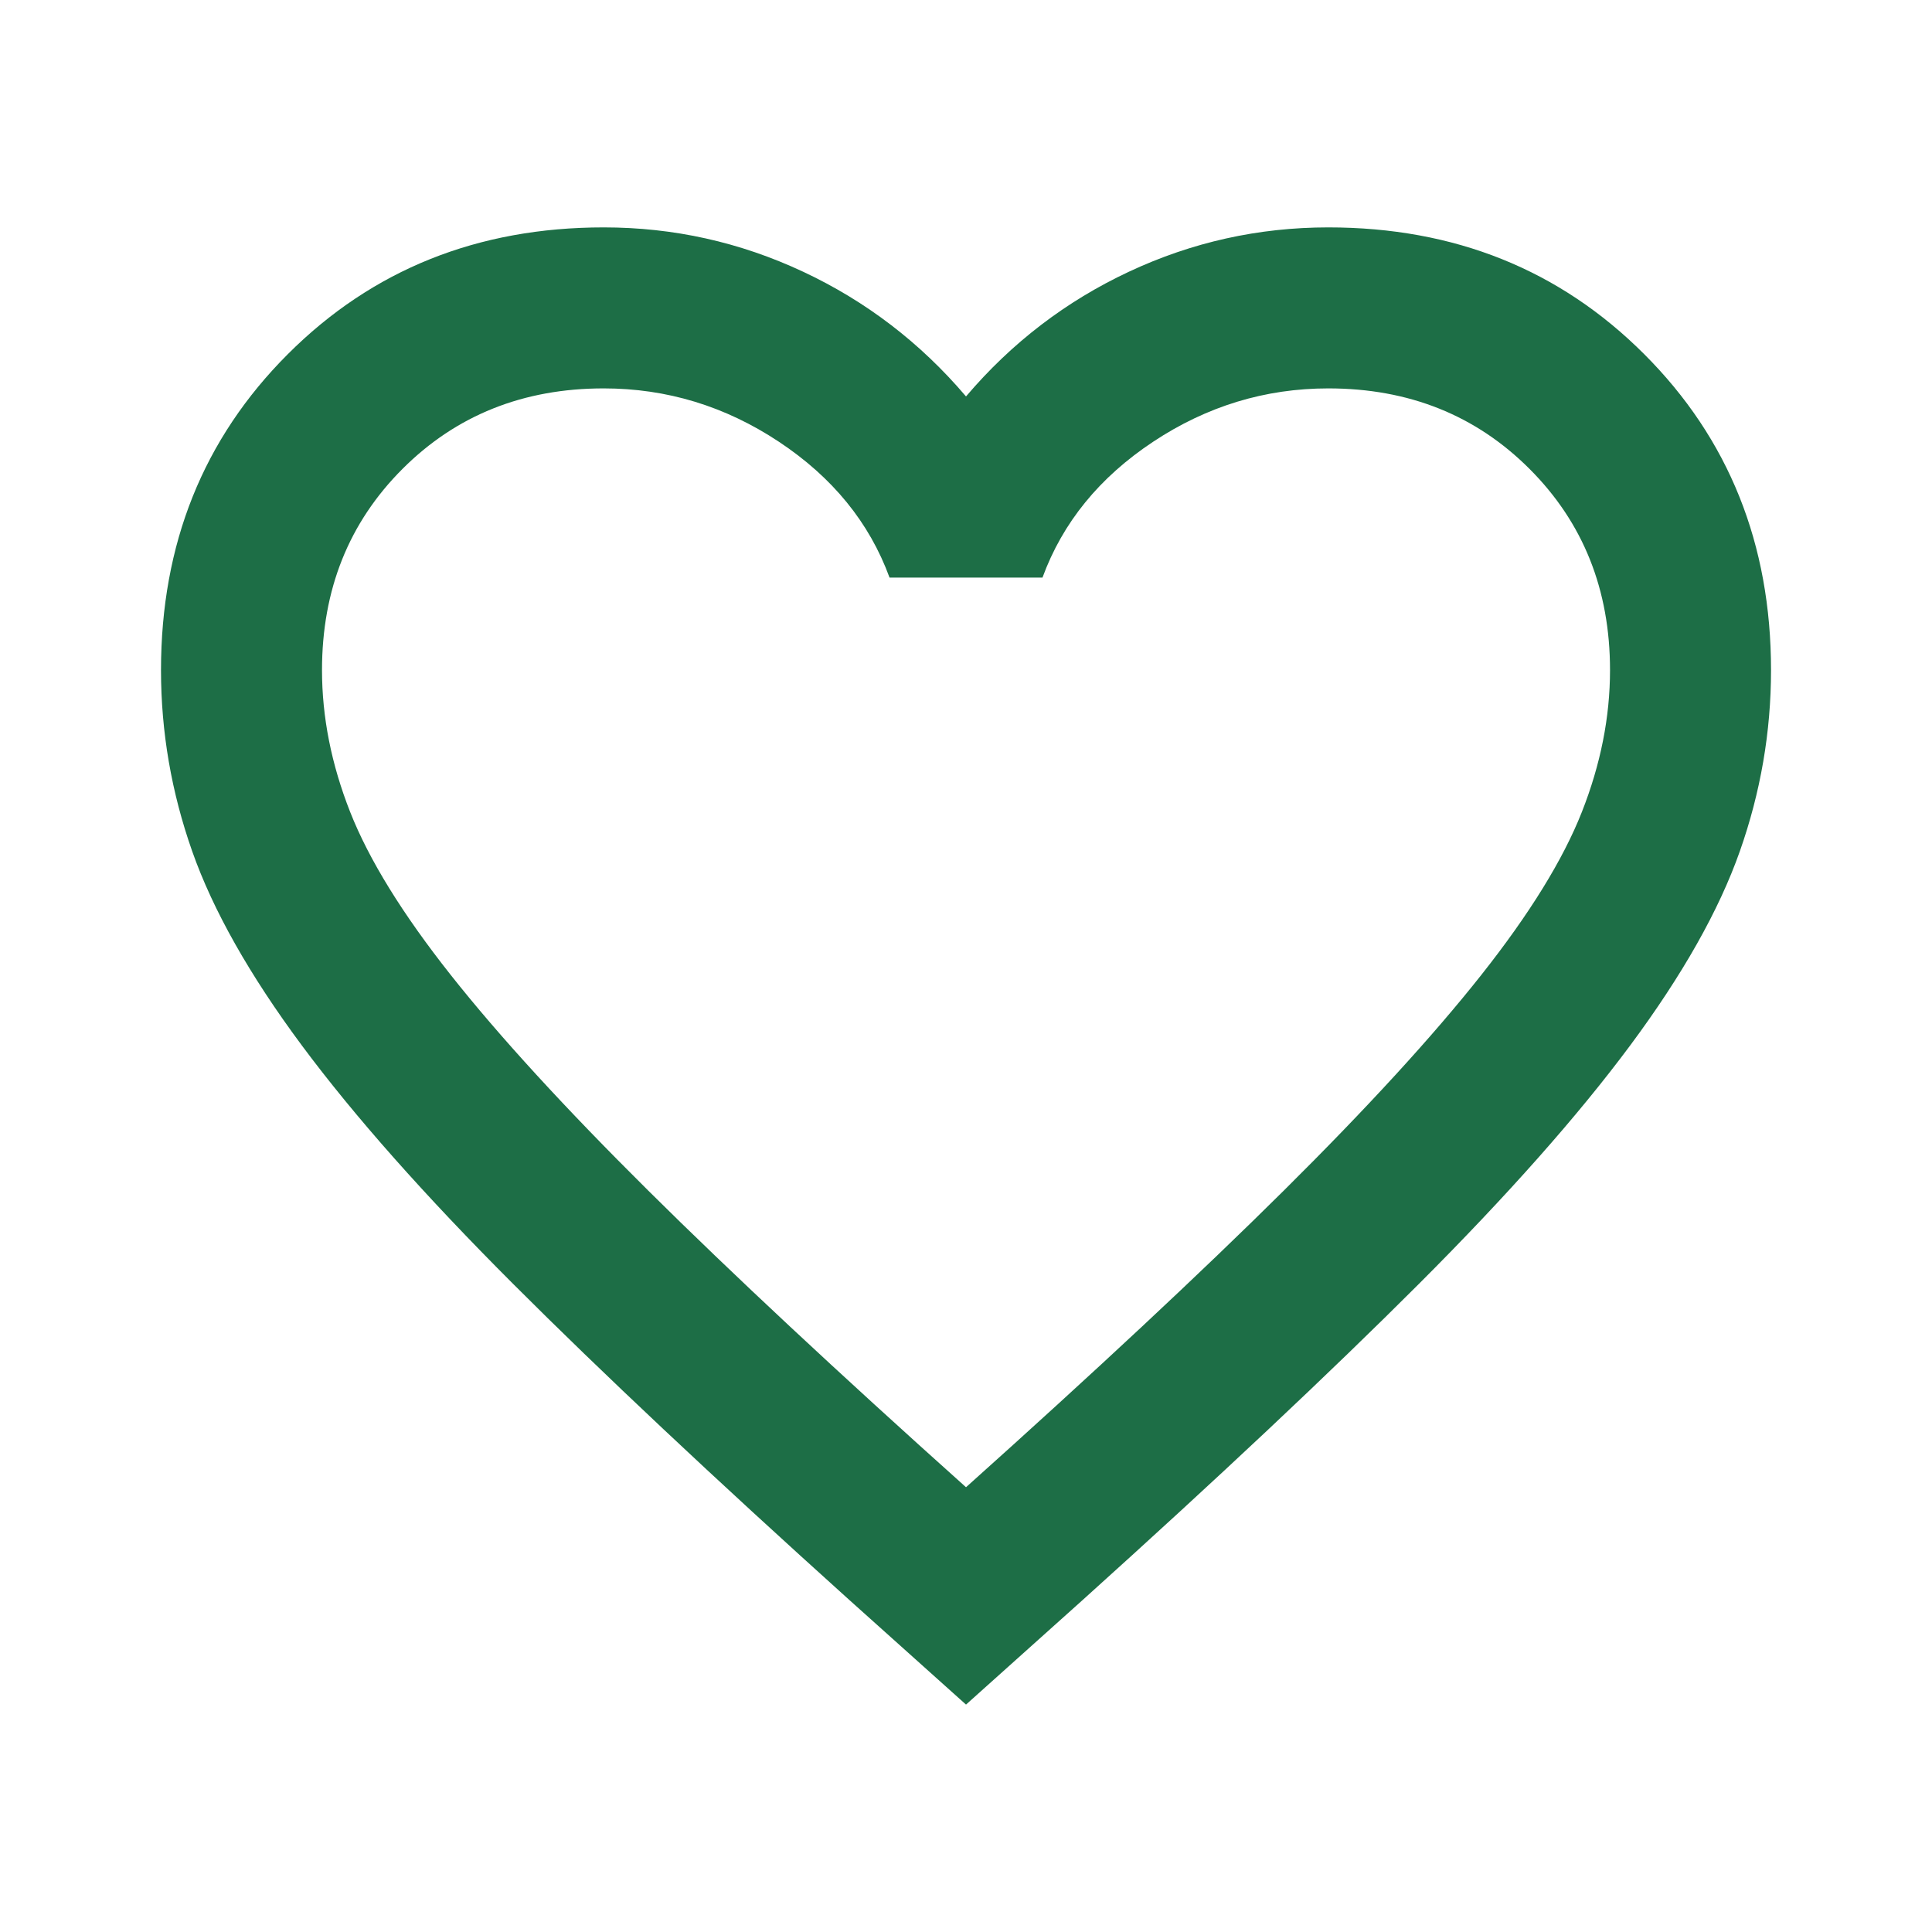
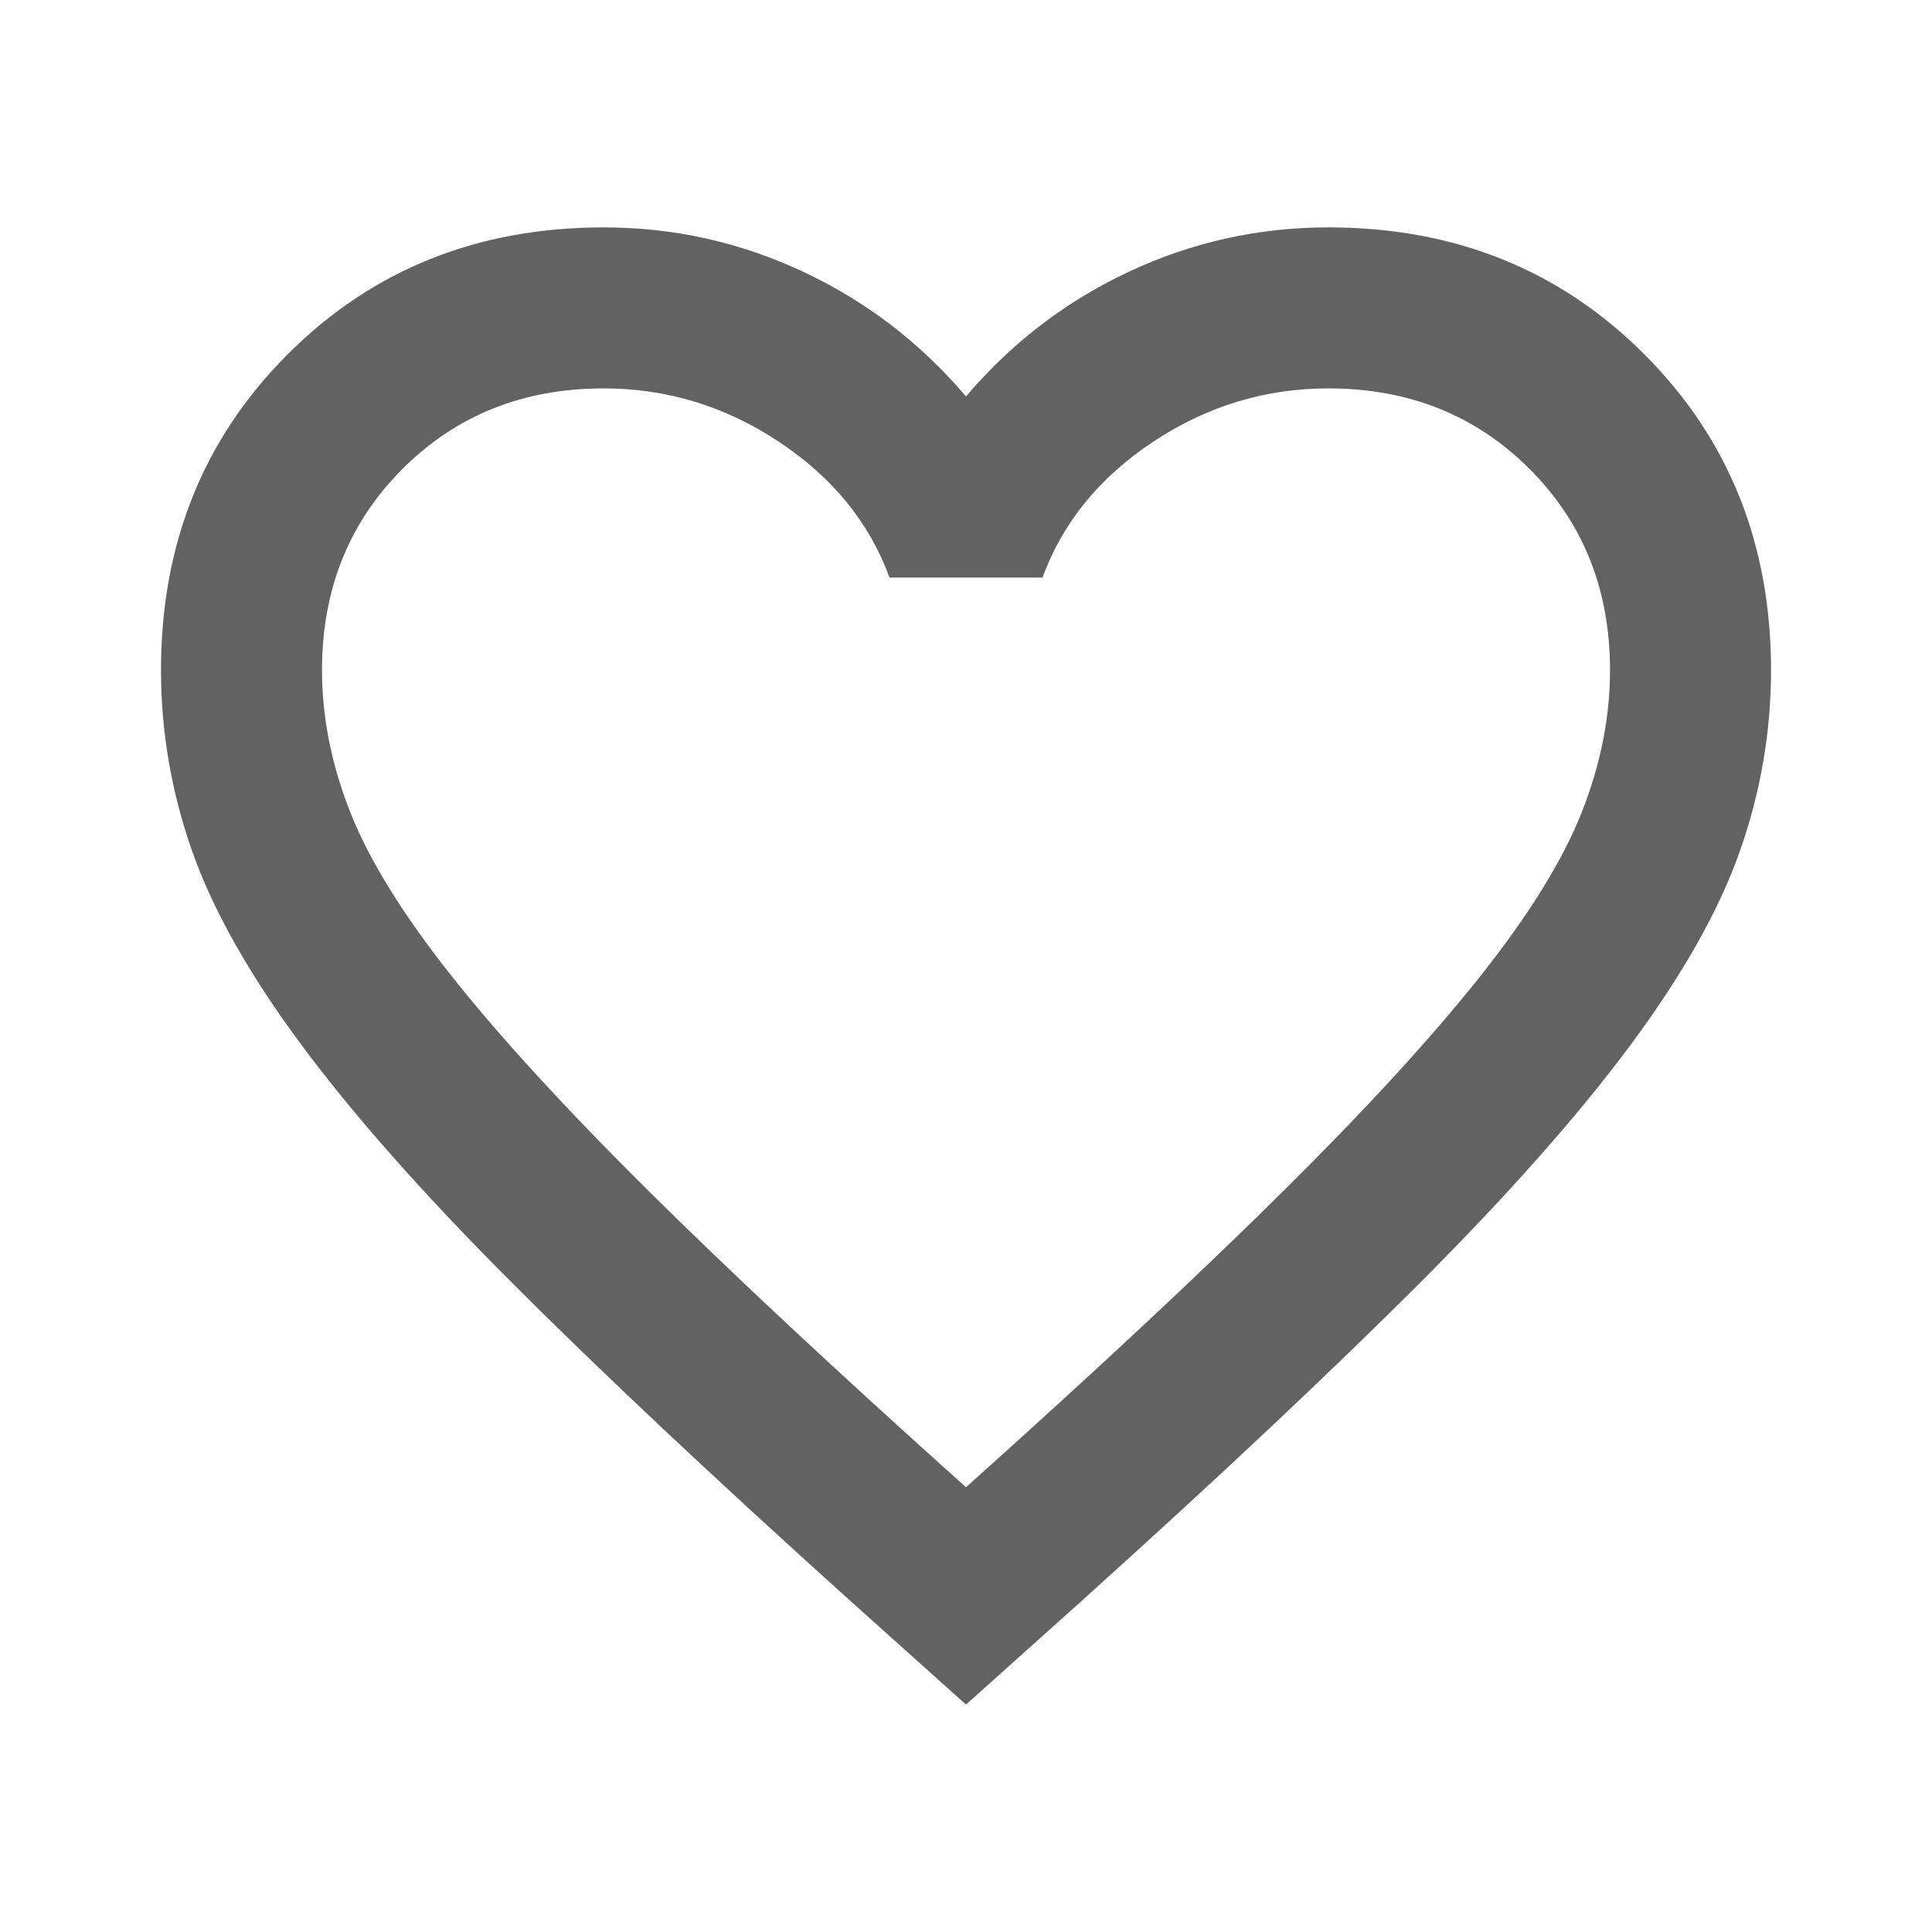
<svg xmlns="http://www.w3.org/2000/svg" version="1.1" width="24" height="24" viewBox="0,0,256,256">
-   <g fill="#1d6e46" fill-rule="nonzero" stroke="none" stroke-width="1" stroke-linecap="butt" stroke-linejoin="miter" stroke-miterlimit="10" stroke-dasharray="" stroke-dashoffset="0" font-family="none" font-weight="none" font-size="none" text-anchor="none" style="mix-blend-mode: normal">
+   <g fill="rgb(99, 98, 98)" fill-rule="nonzero" stroke="none" stroke-width="1" stroke-linecap="butt" stroke-linejoin="miter" stroke-miterlimit="10" stroke-dasharray="" stroke-dashoffset="0" font-family="none" font-weight="none" font-size="none" text-anchor="none" style="mix-blend-mode: normal">
    <g transform="translate(0,257.8667) scale(0.26667,0.26667)">
      <path d="M480,-120l-58,-52c-67.333,-60.667 -123,-113 -167,-157c-44,-44 -79,-83.5 -105,-118.5c-26,-35 -44.167,-67.167 -54.5,-96.5c-10.333,-29.333 -15.5,-59.333 -15.5,-90c0,-62.667 21,-115 63,-157c42,-42 94.333,-63 157,-63c34.667,0 67.667,7.333 99,22c31.333,14.667 58.333,35.333 81,62c22.667,-26.667 49.667,-47.333 81,-62c31.333,-14.667 64.333,-22 99,-22c62.667,0 115,21 157,63c42,42 63,94.333 63,157c0,30.667 -5.167,60.667 -15.5,90c-10.333,29.333 -28.5,61.5 -54.5,96.5c-26,35 -61,74.5 -105,118.5c-44,44 -99.667,96.333 -167,157zM480,-228c64,-57.333 116.667,-106.5 158,-147.5c41.333,-41 74,-76.667 98,-107c24,-30.333 40.667,-57.333 50,-81c9.333,-23.667 14,-47.167 14,-70.5c0,-40 -13.333,-73.333 -40,-100c-26.667,-26.667 -60,-40 -100,-40c-31.333,0 -60.333,8.833 -87,26.5c-26.667,17.667 -45,40.167 -55,67.5h-76c-10,-27.333 -28.333,-49.833 -55,-67.5c-26.667,-17.667 -55.667,-26.5 -87,-26.5c-40,0 -73.333,13.333 -100,40c-26.667,26.667 -40,60 -40,100c0,23.333 4.667,46.833 14,70.5c9.333,23.667 26,50.667 50,81c24,30.333 56.667,66 98,107c41.333,41 94,90.167 158,147.5zM480,-501z" />
    </g>
  </g>
</svg>
